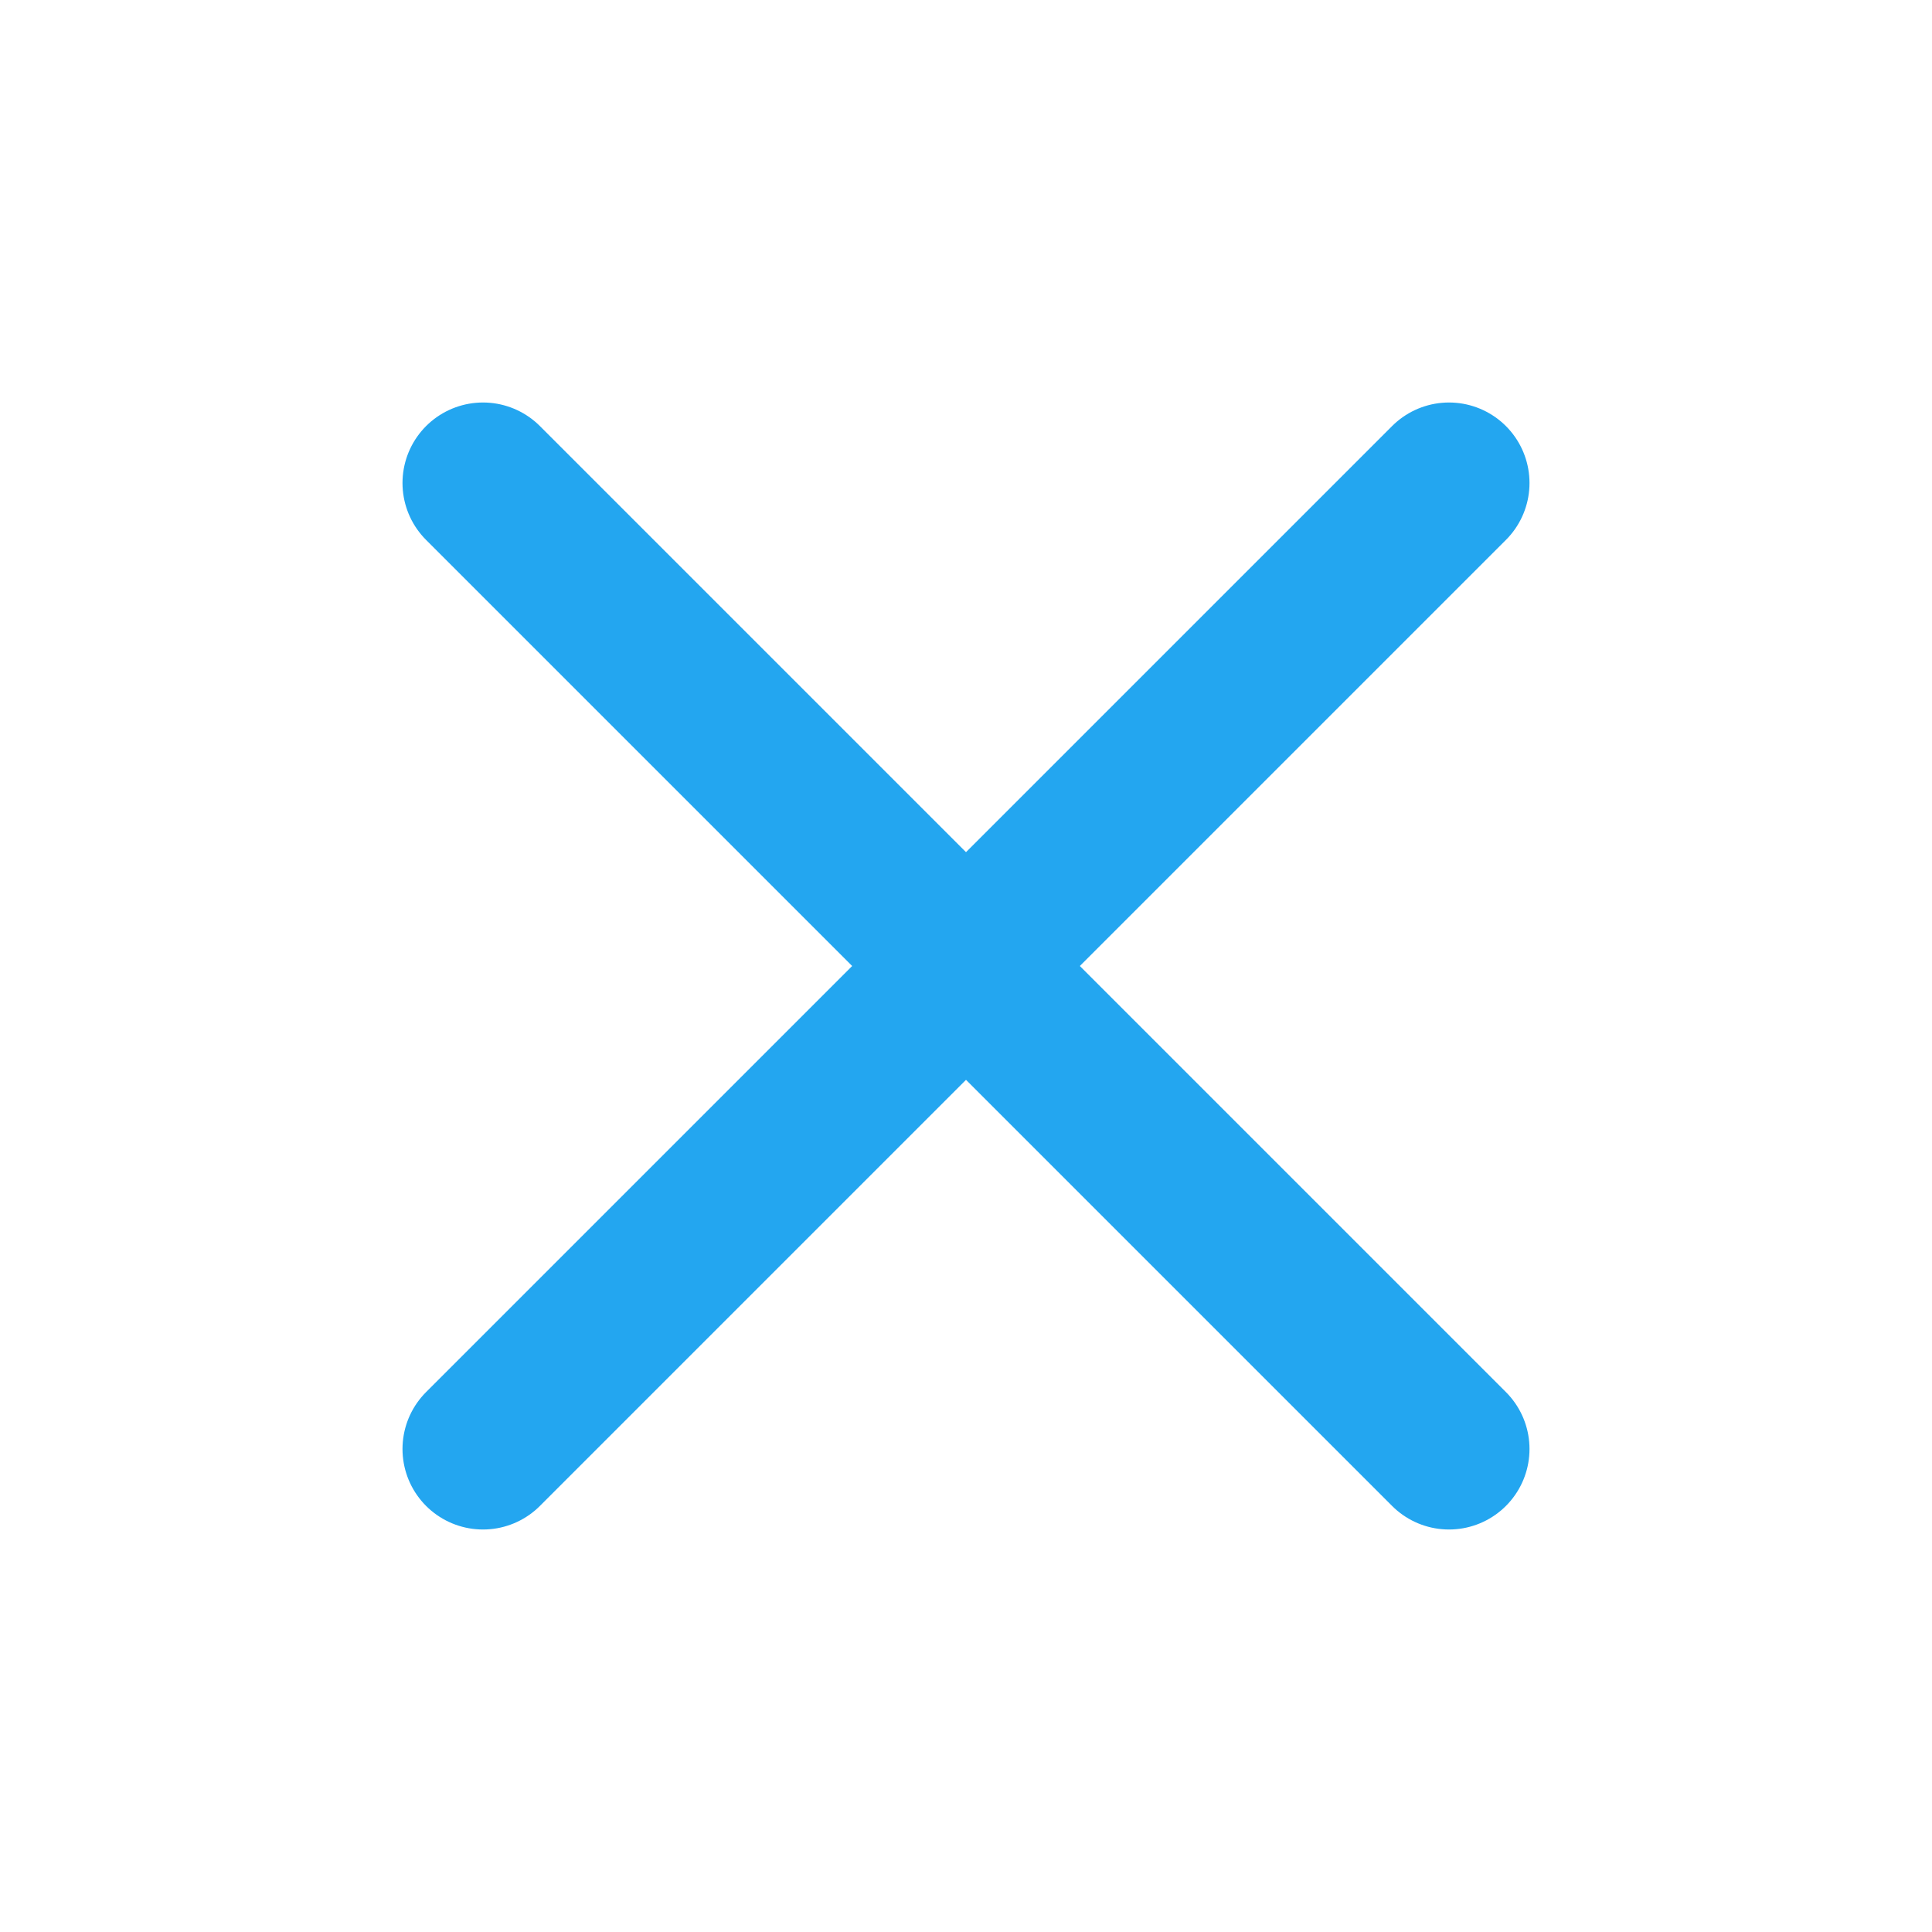
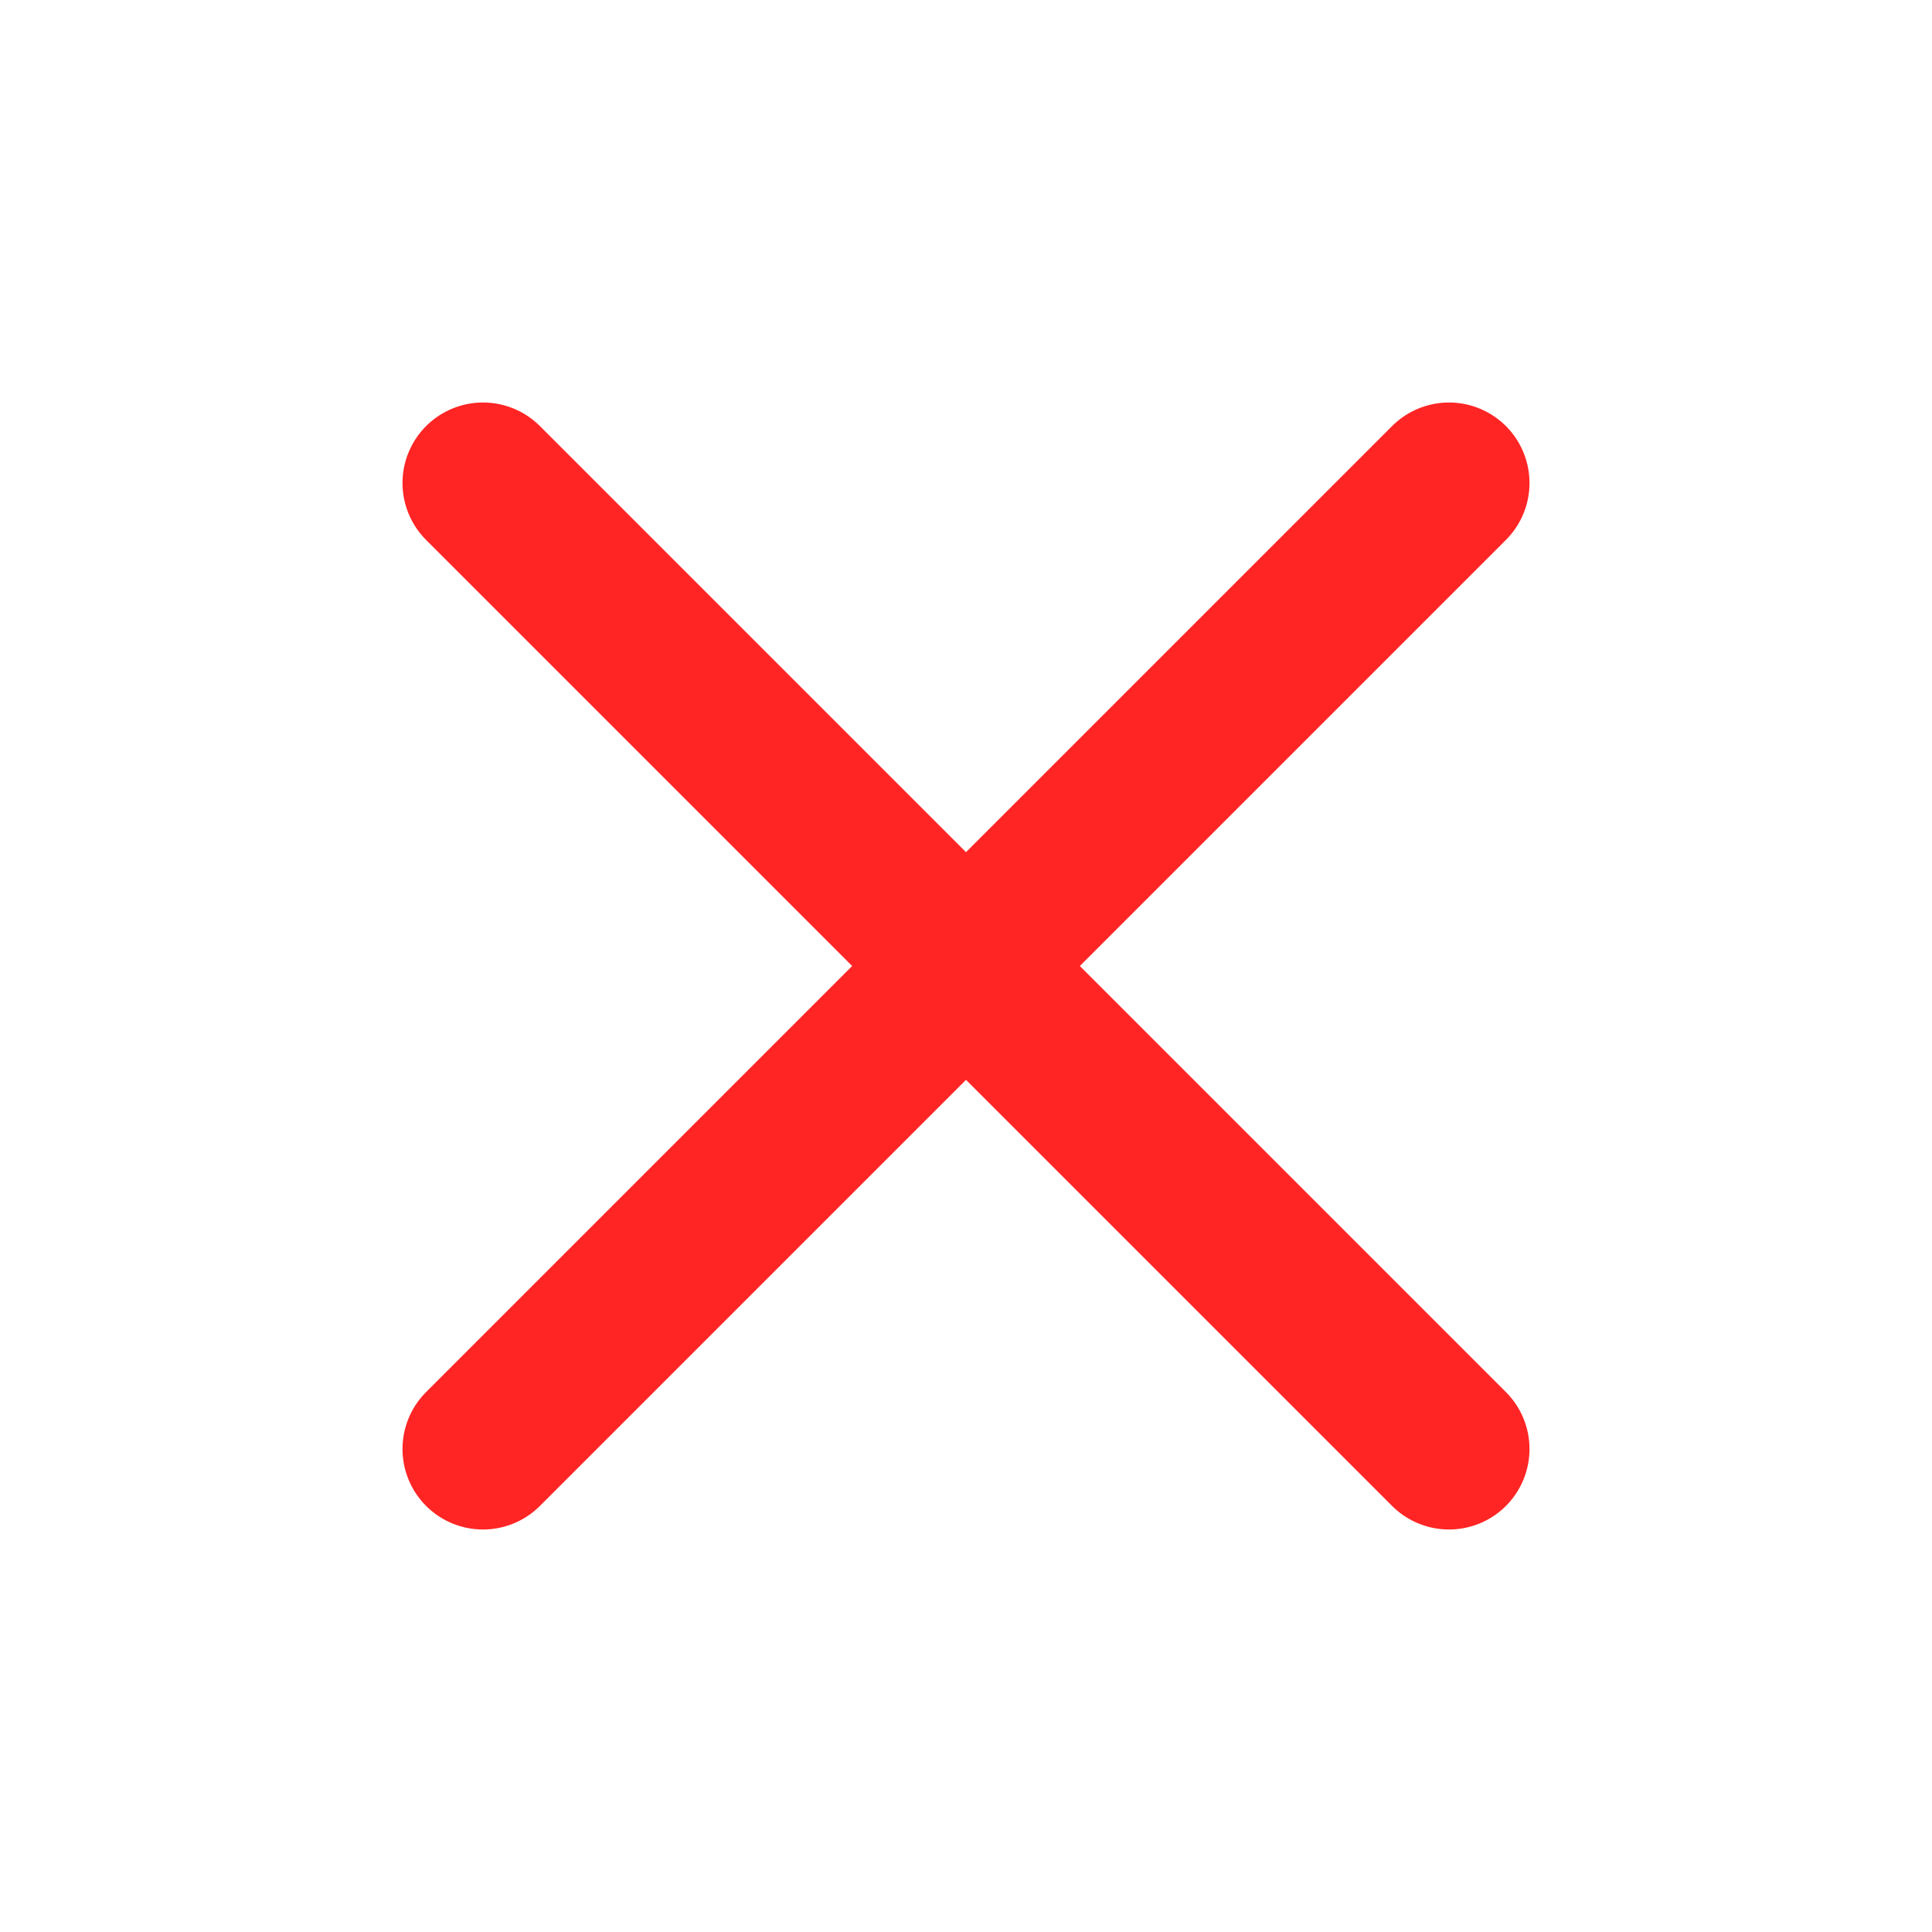
<svg xmlns="http://www.w3.org/2000/svg" width="24" height="24" viewBox="0 0 24 24" fill="none">
-   <path d="M18 6L6 18" stroke="#23A6F0" stroke-width="2" stroke-linecap="round" stroke-linejoin="round" />
-   <path d="M6 6L18 18" stroke="#23A6F0" stroke-width="2" stroke-linecap="round" stroke-linejoin="round" />
+   <path d="M18 6L6 18" stroke="#ff2525" stroke-width="2" stroke-linecap="round" stroke-linejoin="round" />
+   <path d="M6 6L18 18" stroke="#ff2525" stroke-width="2" stroke-linecap="round" stroke-linejoin="round" />
</svg>
